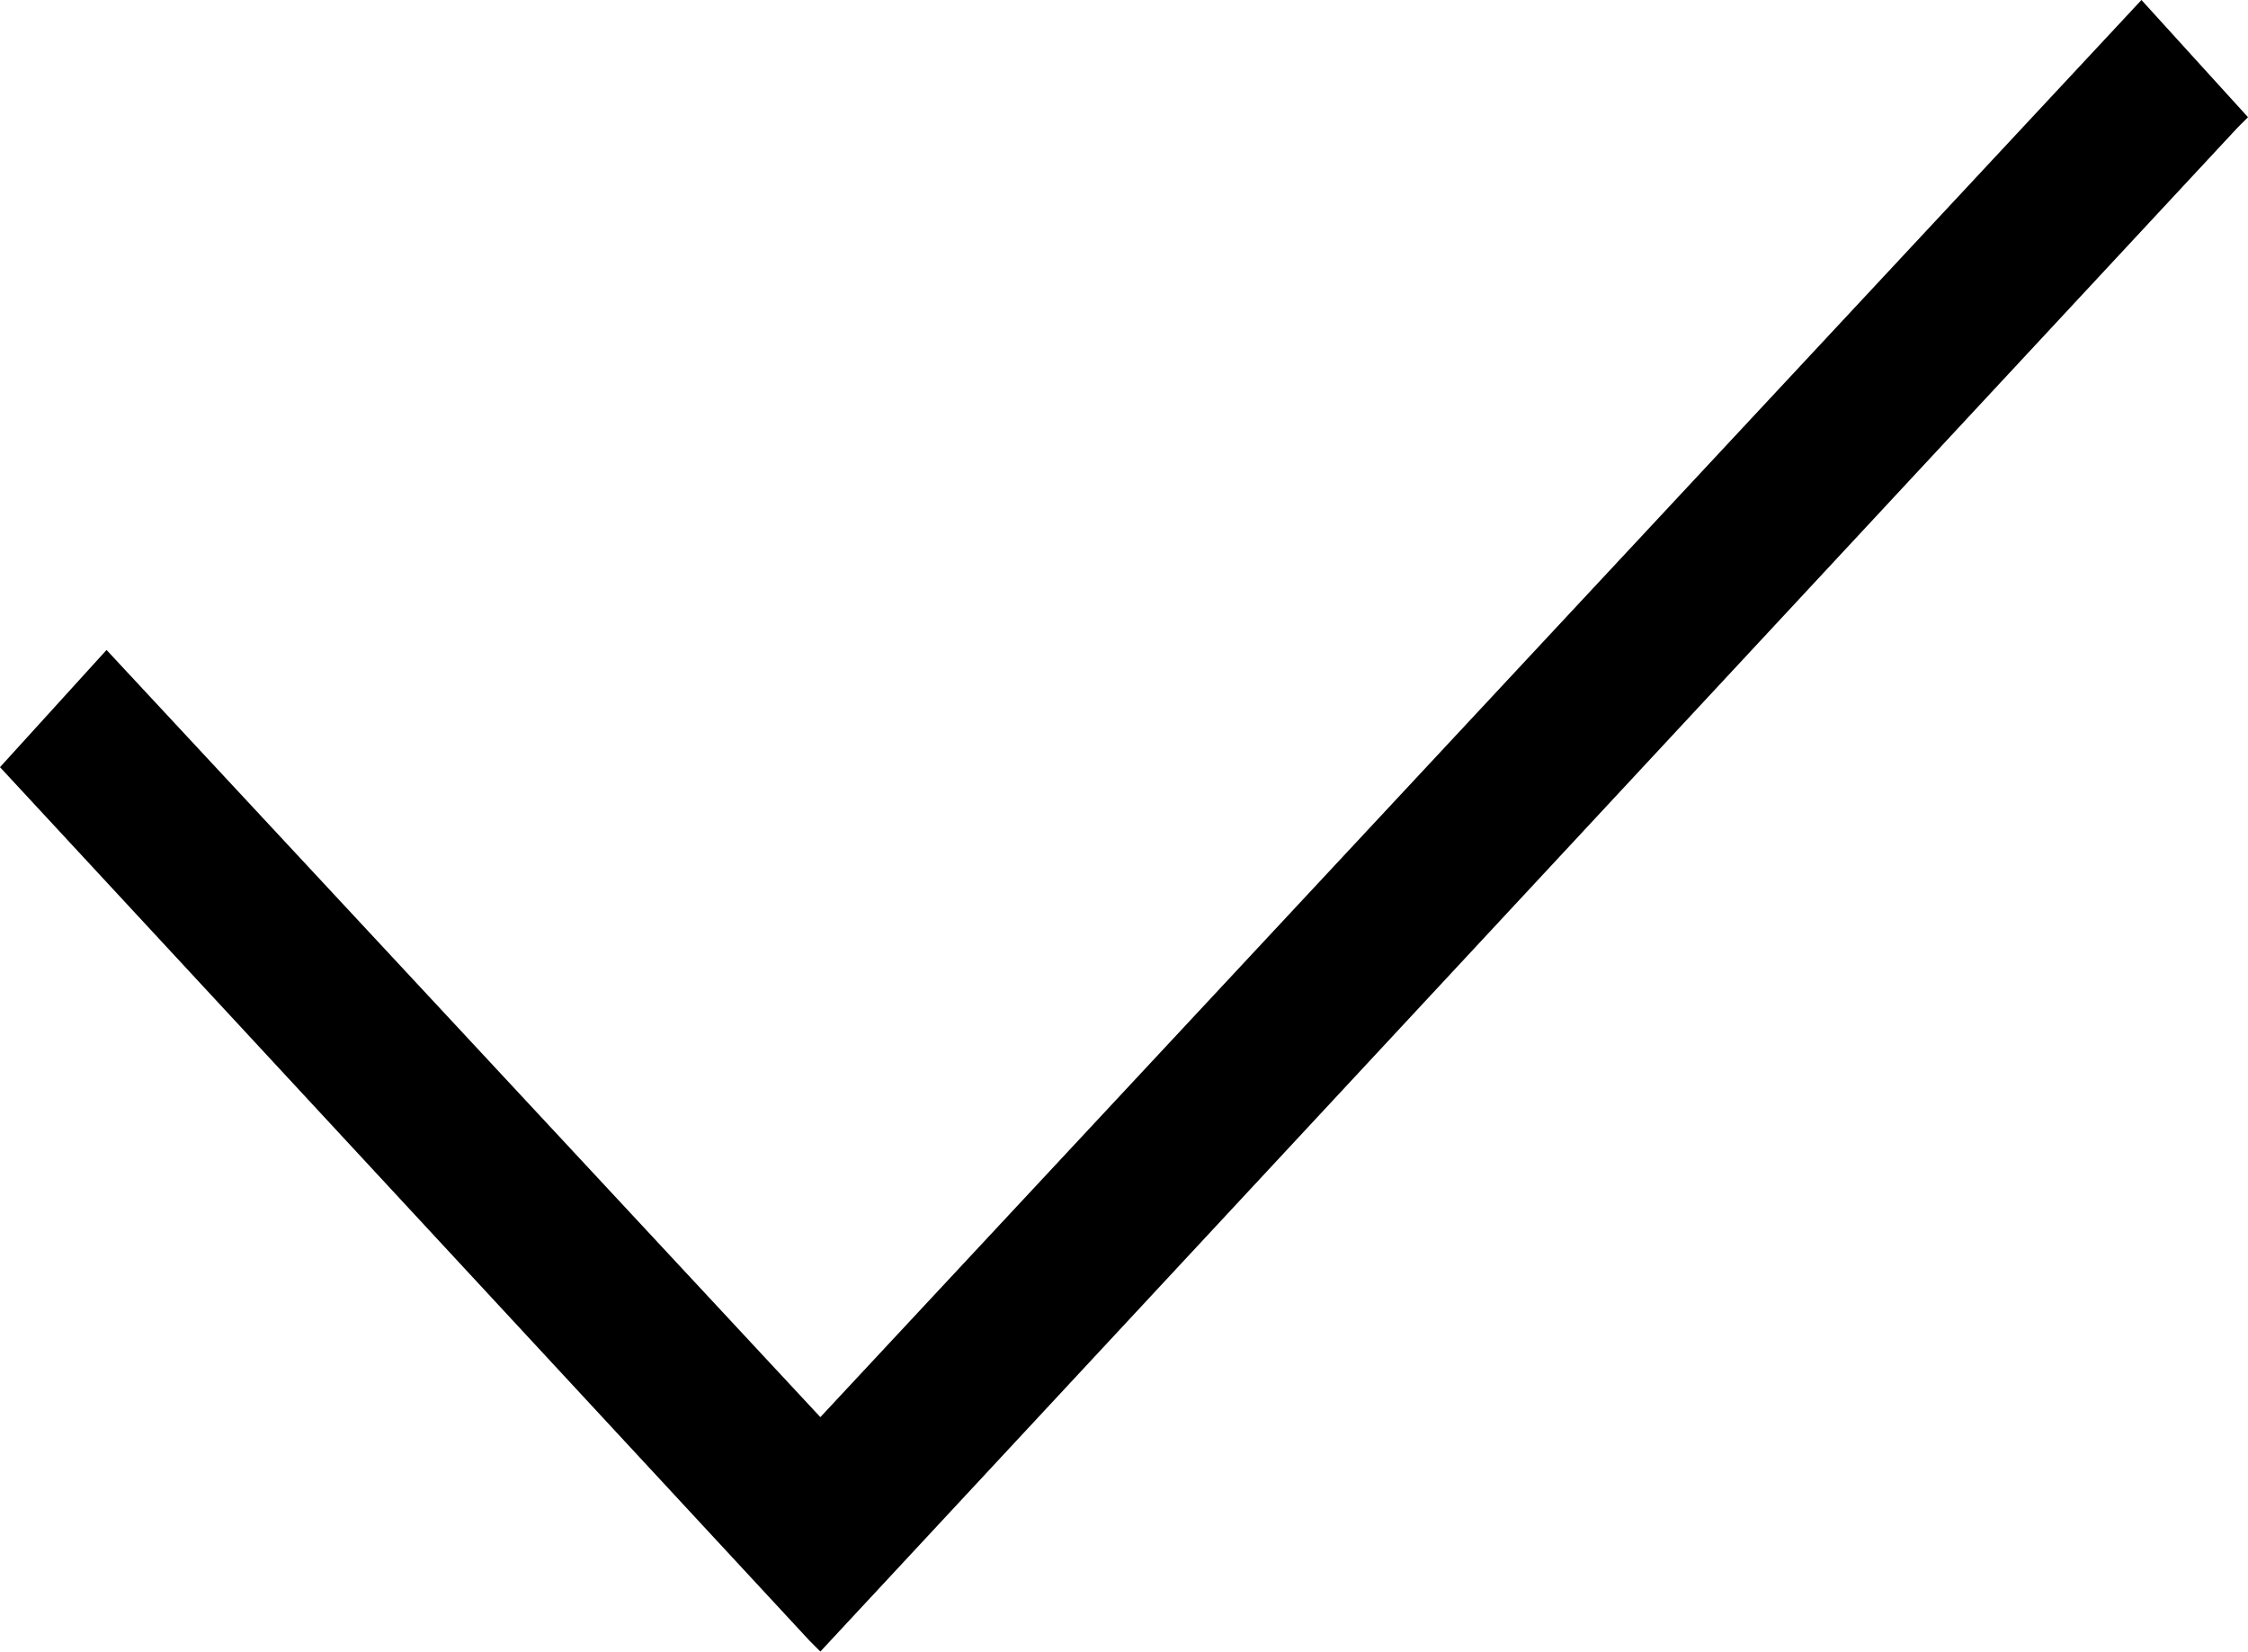
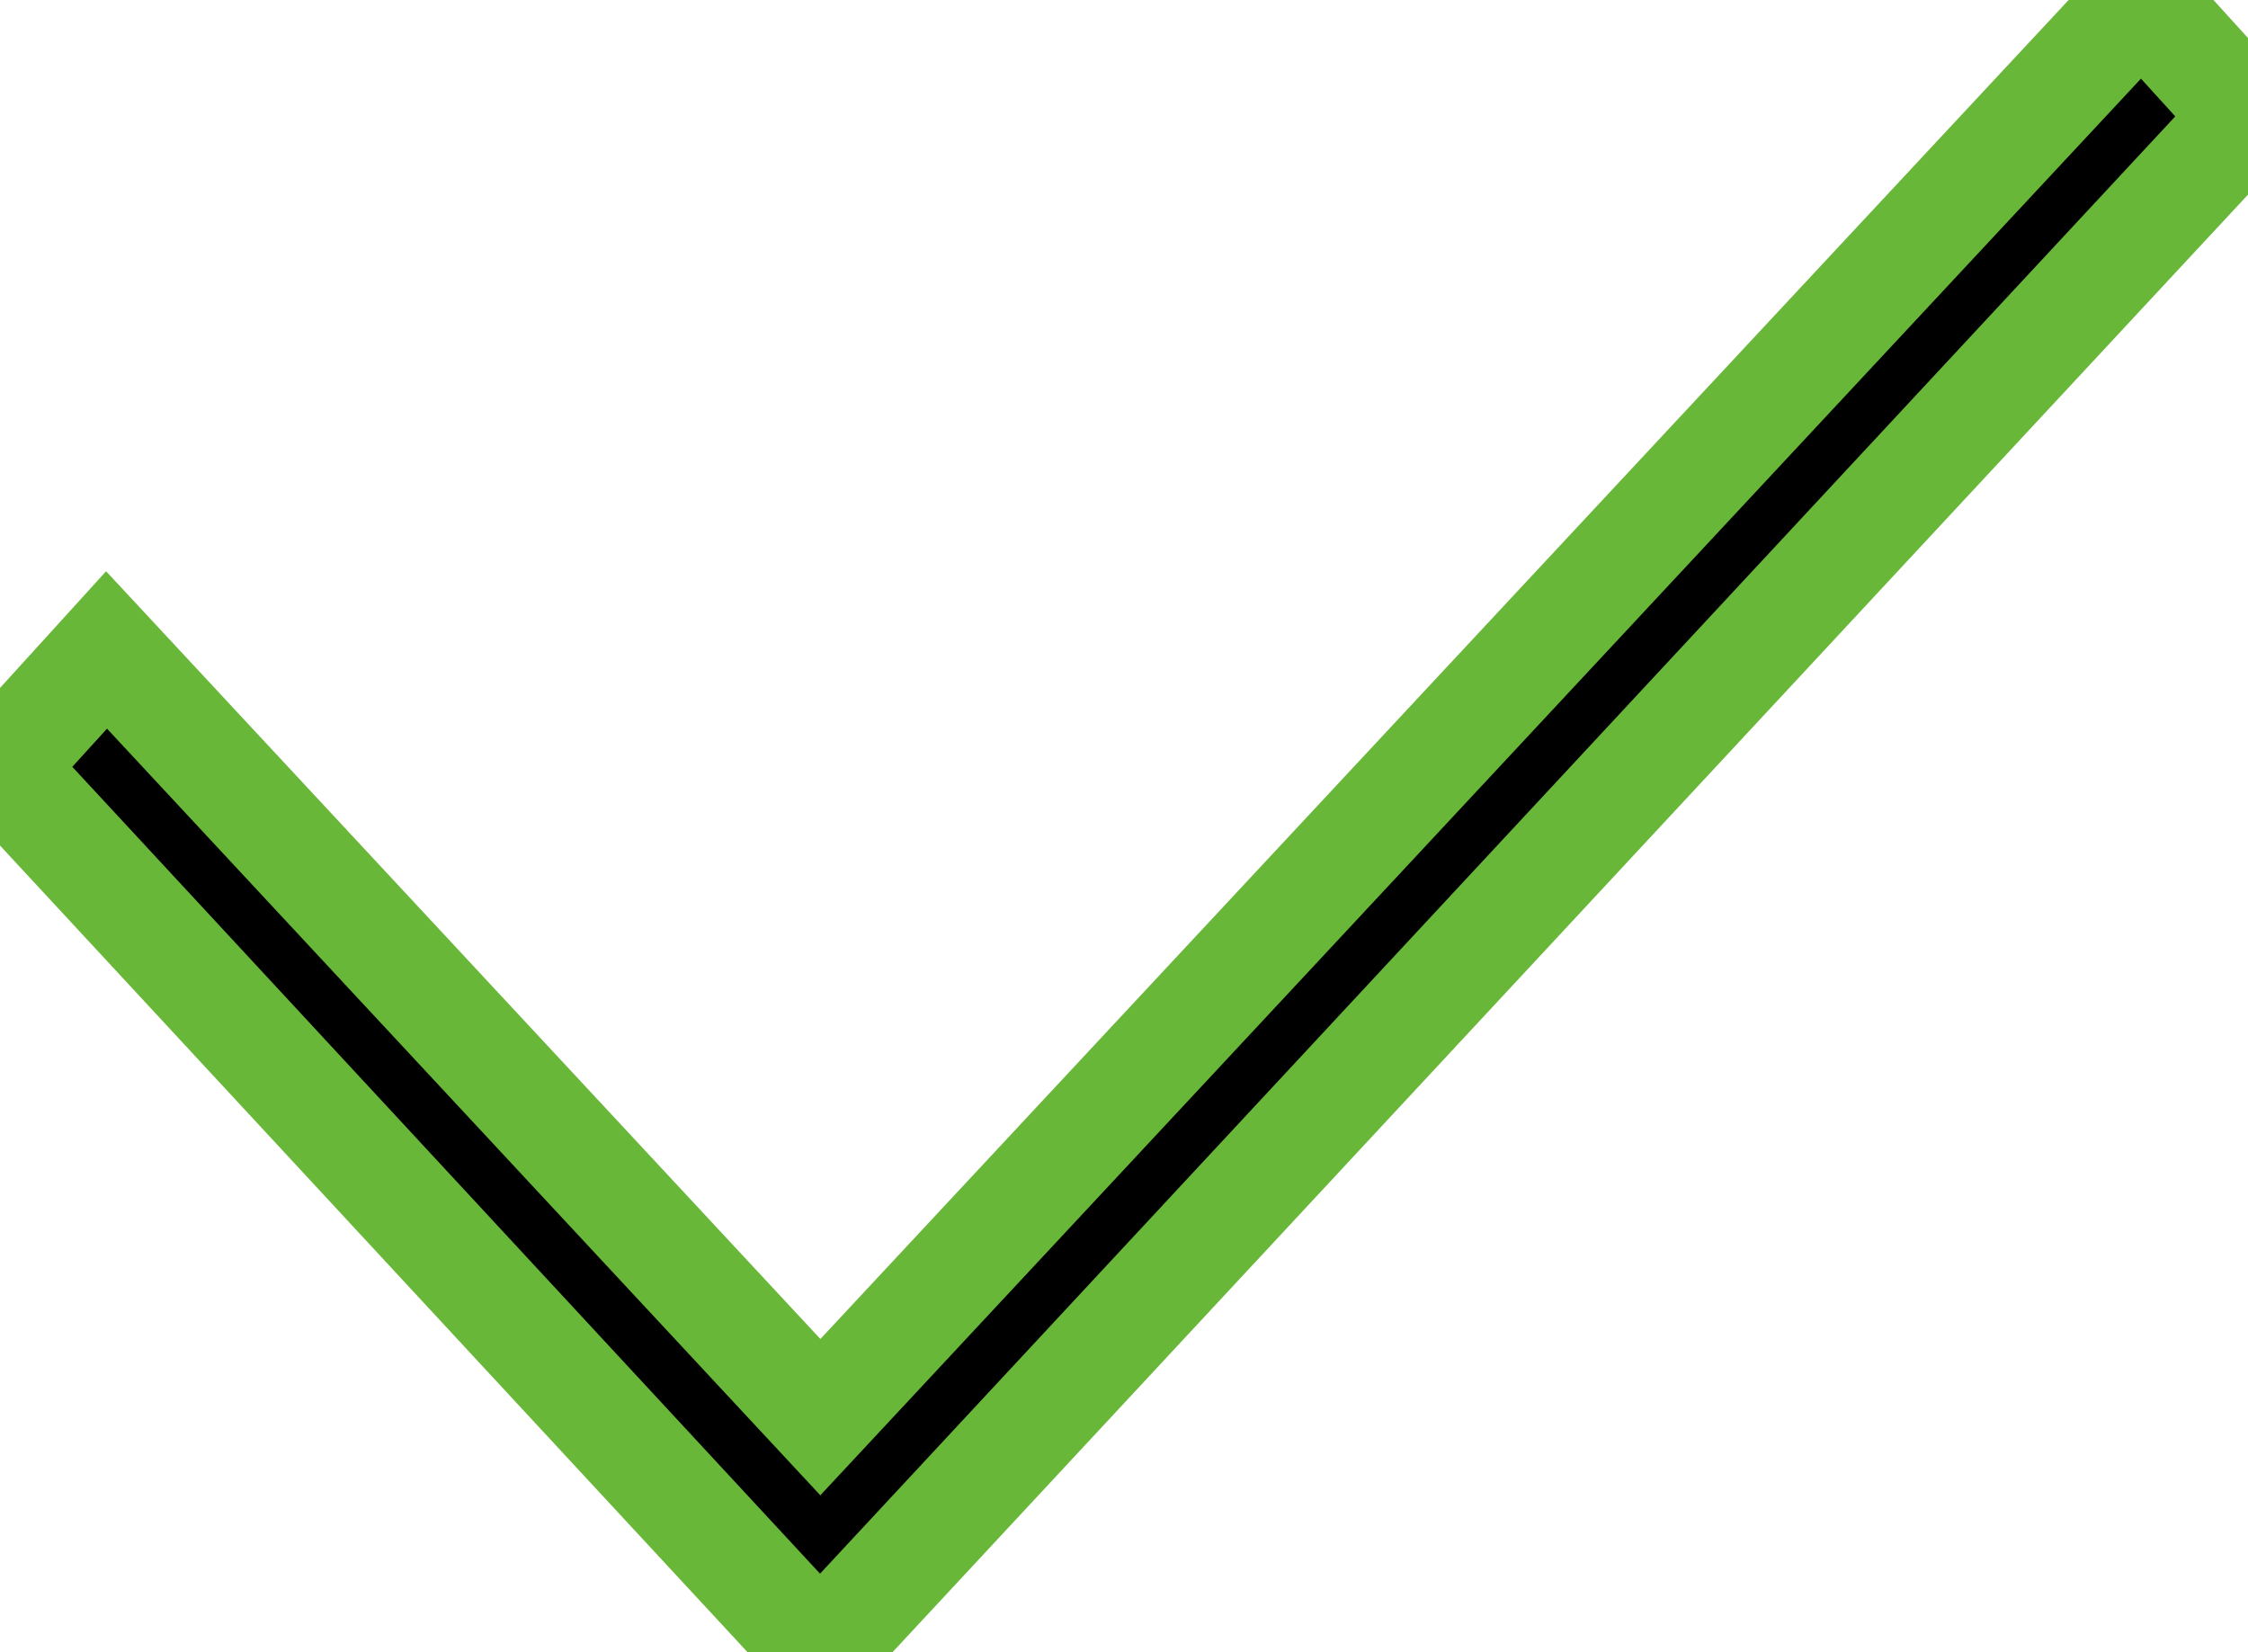
<svg xmlns="http://www.w3.org/2000/svg" version="1.1" id="Layer_1" x="0px" y="0px" viewBox="0 0 21.1 15.5" style="enable-background:new 0 0 21.1 15.5;" xml:space="preserve">
-   <polygon points="20.1,0 7.7,13.3 1,6.1 0,7.2 7.6,15.4 7.7,15.5 21,1.2 21.1,1.1 " />
+   <polygon stroke="#68b738" points="20.1,0 7.7,13.3 1,6.1 0,7.2 7.6,15.4 7.7,15.5 21,1.2 21.1,1.1 " />
</svg>
